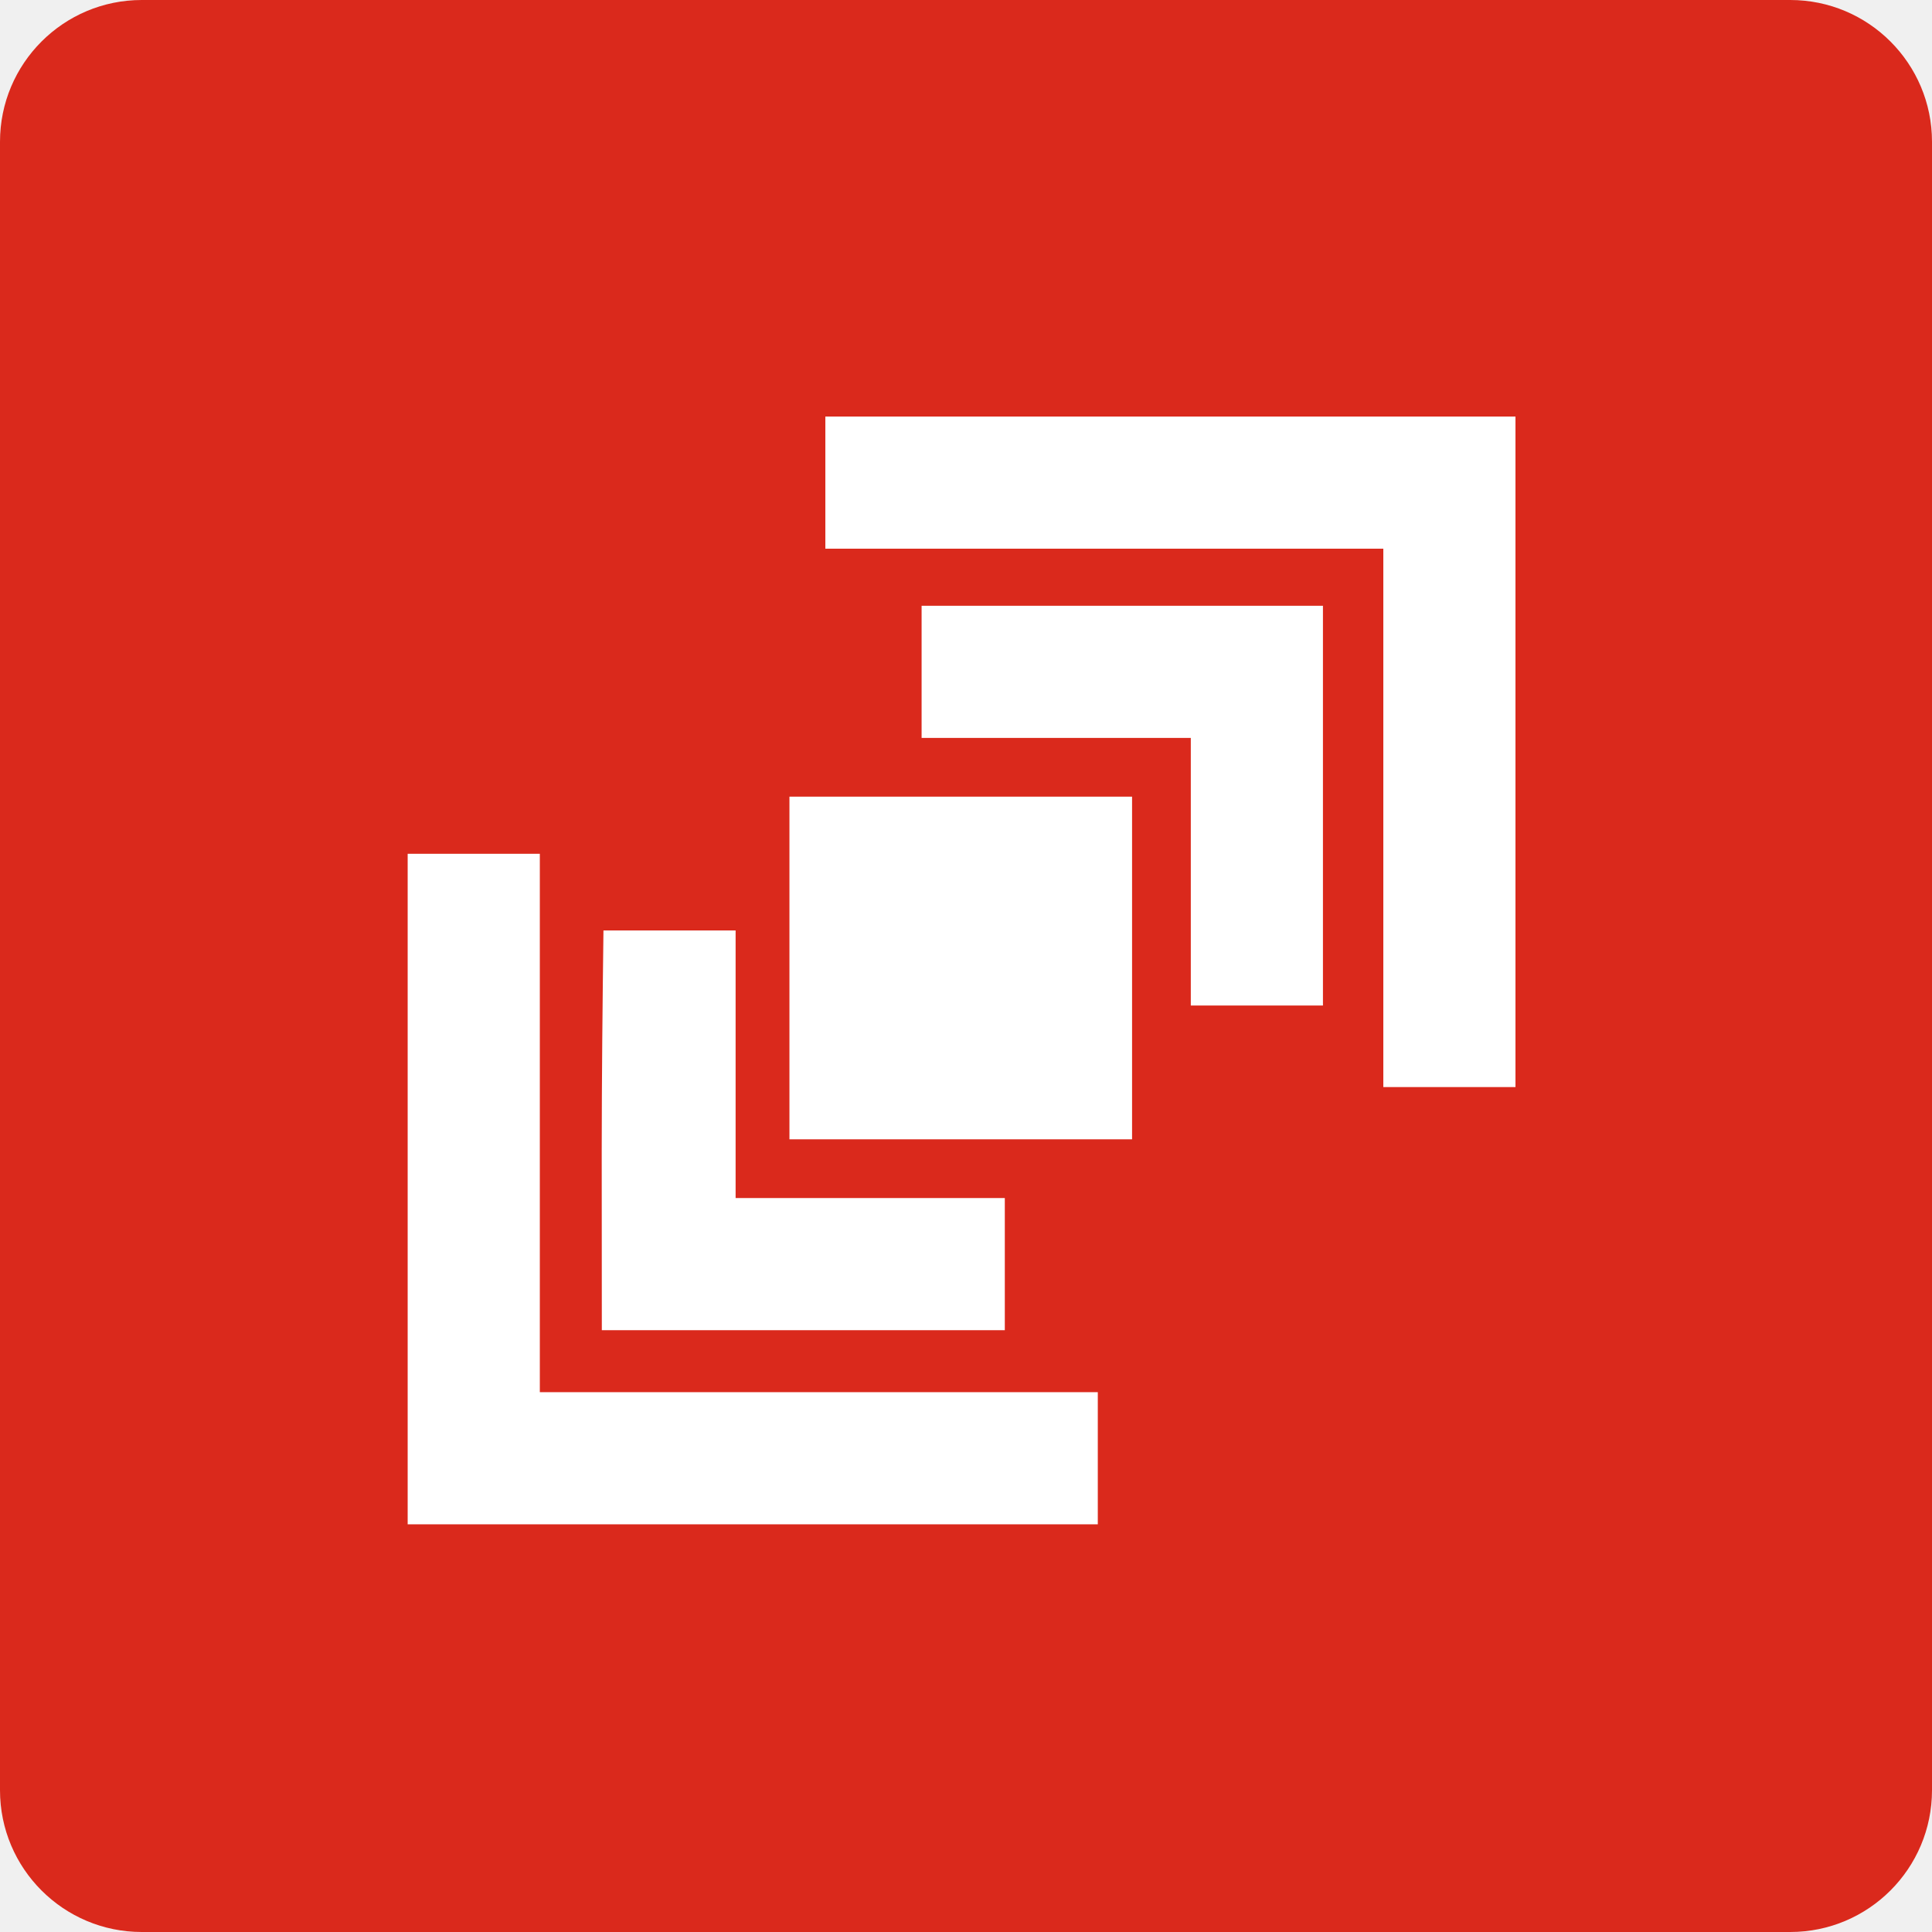
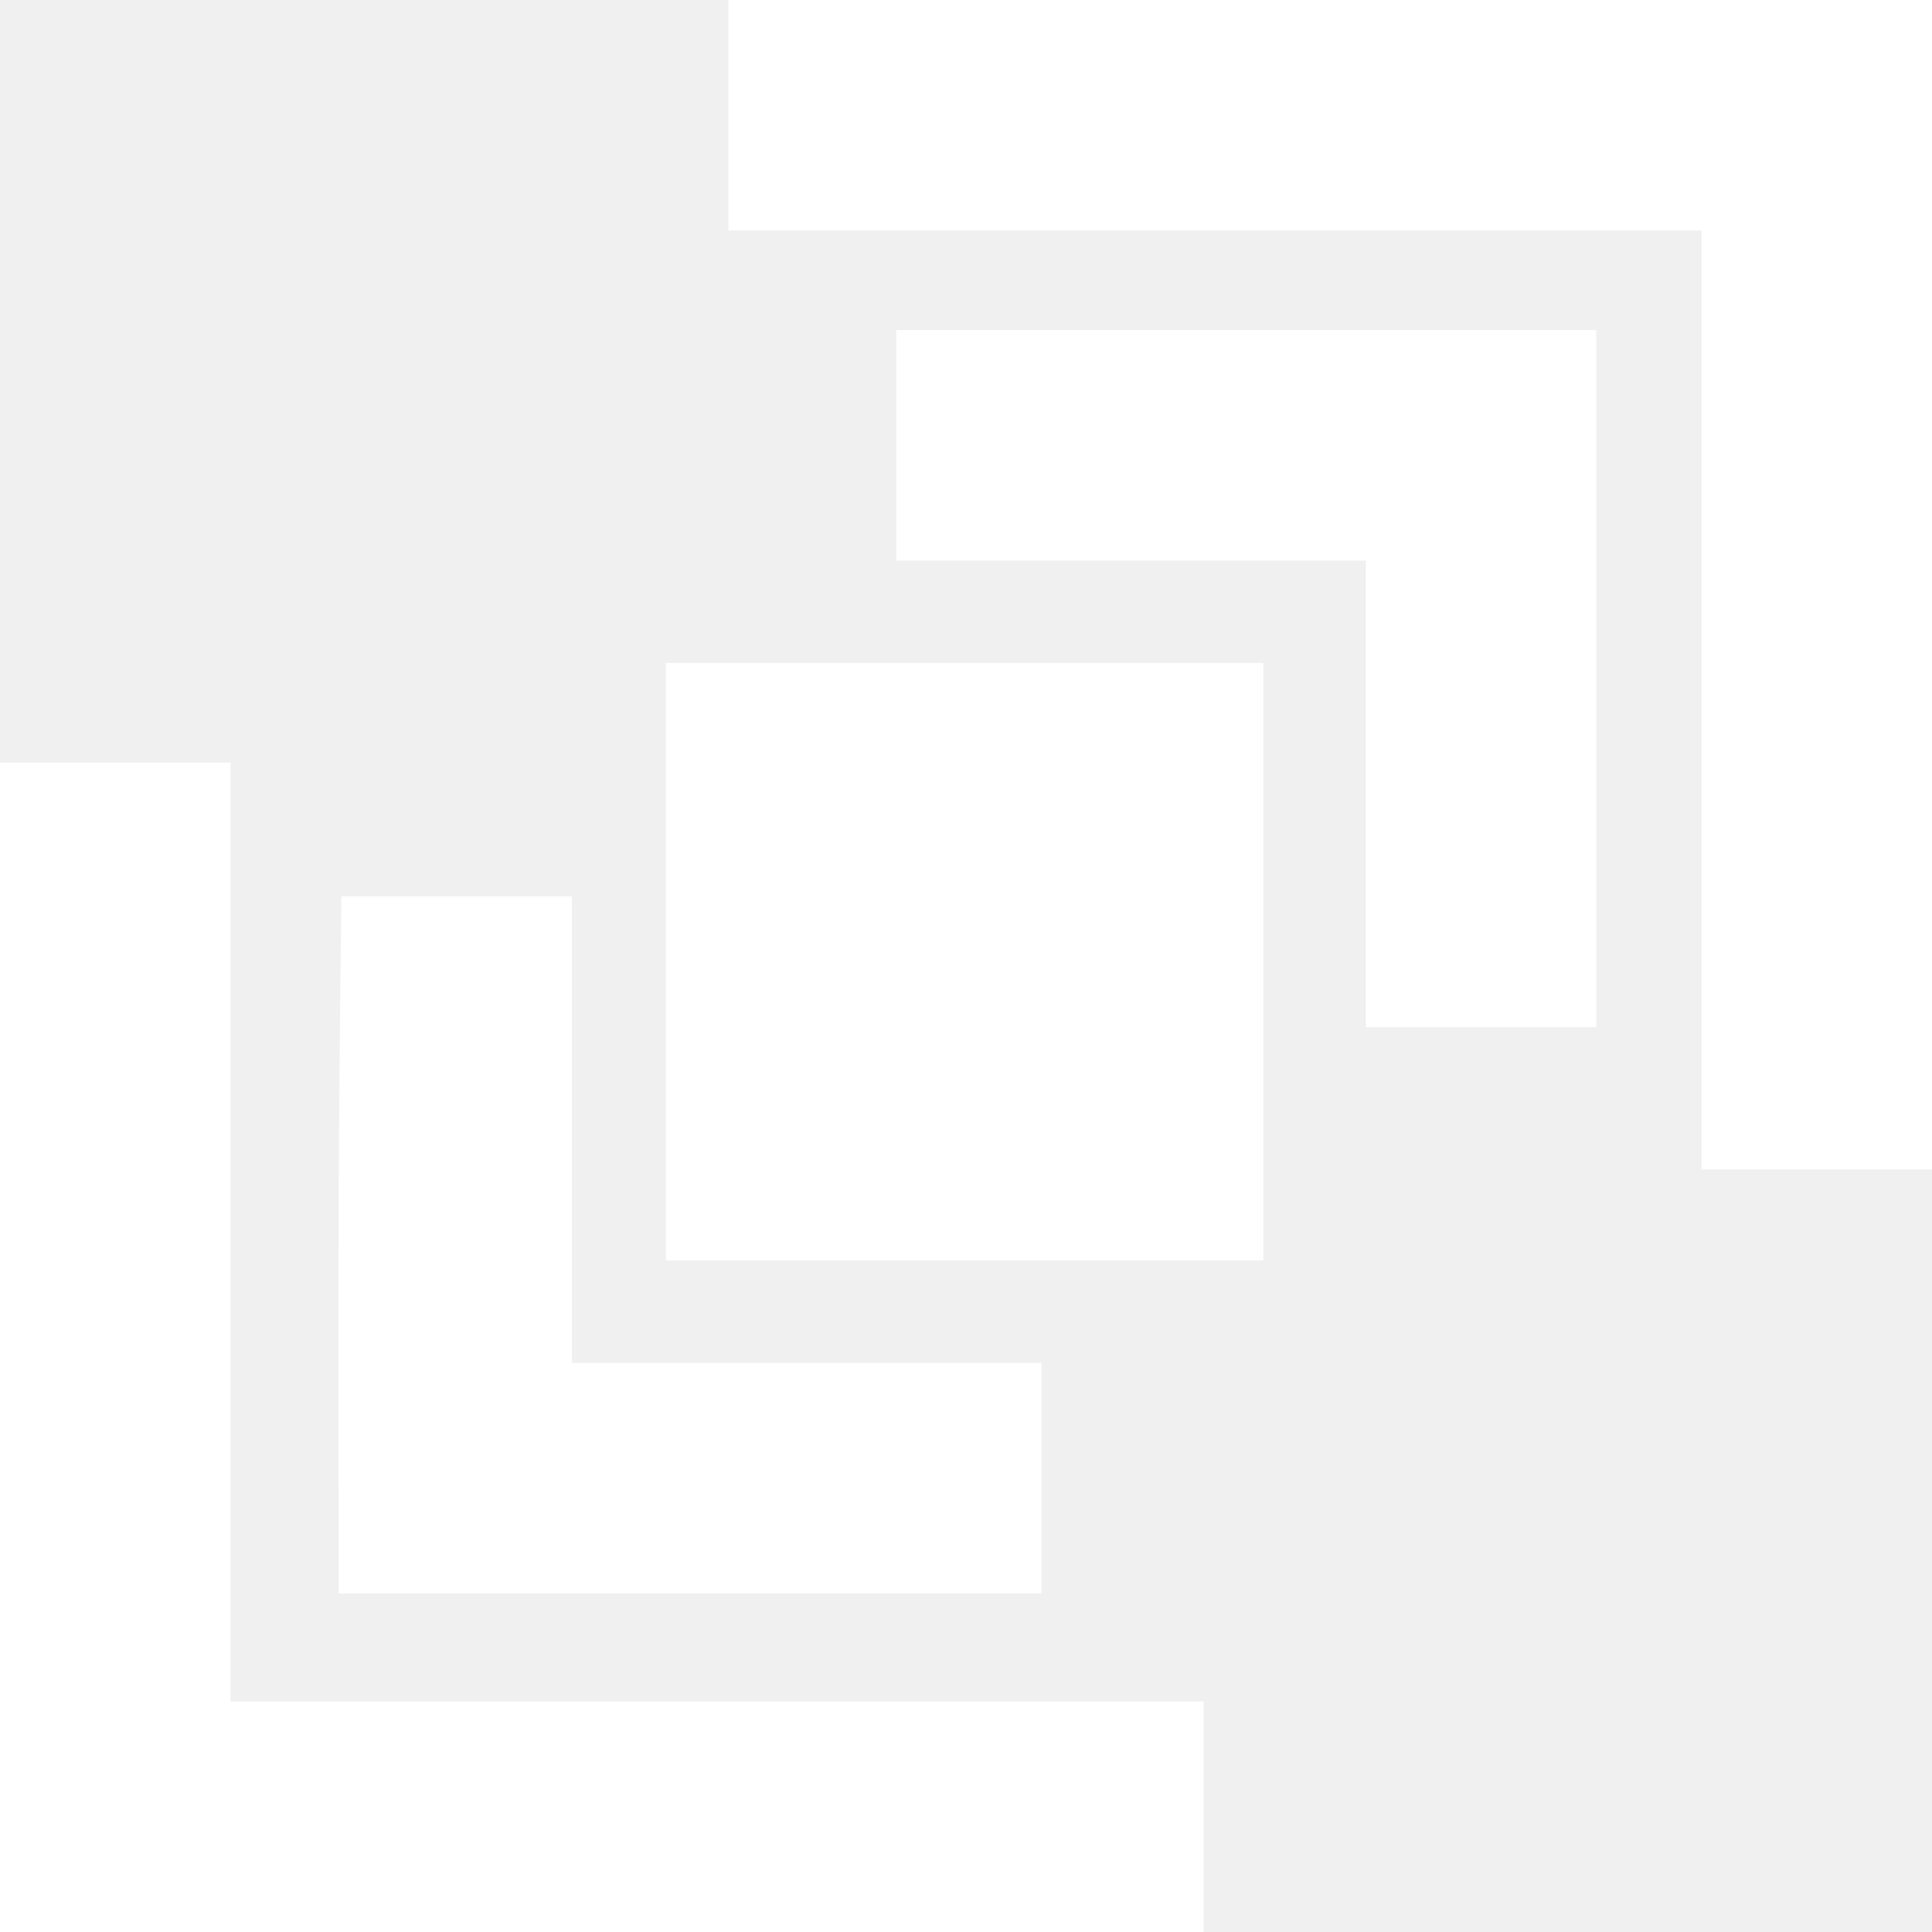
- <svg xmlns="http://www.w3.org/2000/svg" width="218" height="218" viewBox="0 0 218 218" fill="none">
-   <rect width="218" height="218" rx="16" fill="#DA291C" />
-   <path d="M46 96.337C50.921 96.337 55.842 96.337 60.912 96.337C60.912 116.385 60.912 136.433 60.912 157.088C81.689 157.088 102.465 157.088 123.872 157.088C123.872 162.009 123.872 166.93 123.872 172C98.174 172 72.476 172 46 172C46 147.031 46 122.063 46 96.337Z" fill="white" />
-   <path d="M93.129 47C118.827 47 144.524 47 171.001 47C171.001 71.969 171.001 96.937 171.001 122.663C166.08 122.663 161.159 122.663 156.089 122.663C156.089 102.615 156.089 82.567 156.089 61.912C135.312 61.912 114.535 61.912 93.129 61.912C93.129 56.991 93.129 52.07 93.129 47Z" fill="white" />
-   <path d="M89.078 89.894C101.836 89.894 114.594 89.894 127.738 89.894C127.738 102.652 127.738 115.409 127.738 128.554C114.98 128.554 102.222 128.554 89.078 128.554C89.078 115.796 89.078 103.038 89.078 89.894Z" fill="white" />
-   <path d="M68.092 104.99C73.013 104.99 77.934 104.99 83.004 104.99C83.004 114.953 83.004 124.916 83.004 135.181C93.028 135.181 103.052 135.181 113.379 135.181C113.379 140.102 113.379 145.023 113.379 150.093C98.374 150.093 83.368 150.093 67.908 150.093C67.893 134.234 67.893 134.234 67.896 130.254C67.896 130.106 67.896 129.957 67.896 129.804C67.901 121.531 67.988 113.262 68.092 104.99Z" fill="white" />
-   <path d="M103.99 68.355C118.935 68.355 133.88 68.355 149.277 68.355C149.277 83.239 149.277 98.123 149.277 113.458C144.357 113.458 139.436 113.458 134.366 113.458C134.366 103.495 134.366 93.532 134.366 83.267C124.342 83.267 114.318 83.267 103.99 83.267C103.99 78.346 103.99 73.425 103.99 68.355Z" fill="white" />
+ <svg xmlns="http://www.w3.org/2000/svg" width="125" height="125" viewBox="0 0 125 125" fill="none">
+   <path d="M0 49.337C4.921 49.337 9.842 49.337 14.912 49.337C14.912 69.385 14.912 89.433 14.912 110.088C35.688 110.088 56.465 110.088 77.872 110.088C77.872 115.009 77.872 119.93 77.872 125C52.174 125 26.476 125 0 125C0 100.031 0 75.063 0 49.337Z" fill="white" />
+   <path d="M47.129 0C72.827 0 98.524 0 125.001 0C125.001 24.969 125.001 49.937 125.001 75.663C120.08 75.663 115.159 75.663 110.089 75.663C110.089 55.615 110.089 35.567 110.089 14.912C89.312 14.912 68.535 14.912 47.129 14.912C47.129 9.991 47.129 5.07 47.129 0Z" fill="white" />
+   <path d="M43.078 42.894C55.836 42.894 68.594 42.894 81.738 42.894C81.738 55.652 81.738 68.409 81.738 81.554C68.98 81.554 56.222 81.554 43.078 81.554C43.078 68.796 43.078 56.038 43.078 42.894Z" fill="white" />
+   <path d="M22.092 57.99C27.013 57.99 31.934 57.99 37.004 57.99C37.004 67.953 37.004 77.916 37.004 88.181C47.028 88.181 57.052 88.181 67.379 88.181C67.379 93.102 67.379 98.023 67.379 103.093C52.374 103.093 37.368 103.093 21.908 103.093C21.893 87.234 21.893 87.234 21.896 83.254C21.896 83.106 21.896 82.957 21.896 82.804C21.901 74.531 21.988 66.262 22.092 57.99Z" fill="white" />
+   <path d="M57.99 21.355C72.935 21.355 87.88 21.355 103.277 21.355C103.277 36.239 103.277 51.123 103.277 66.458C98.357 66.458 93.436 66.458 88.366 66.458C88.366 56.495 88.366 46.532 88.366 36.267C78.342 36.267 68.318 36.267 57.99 36.267C57.99 31.346 57.99 26.425 57.99 21.355Z" fill="white" />
</svg>
